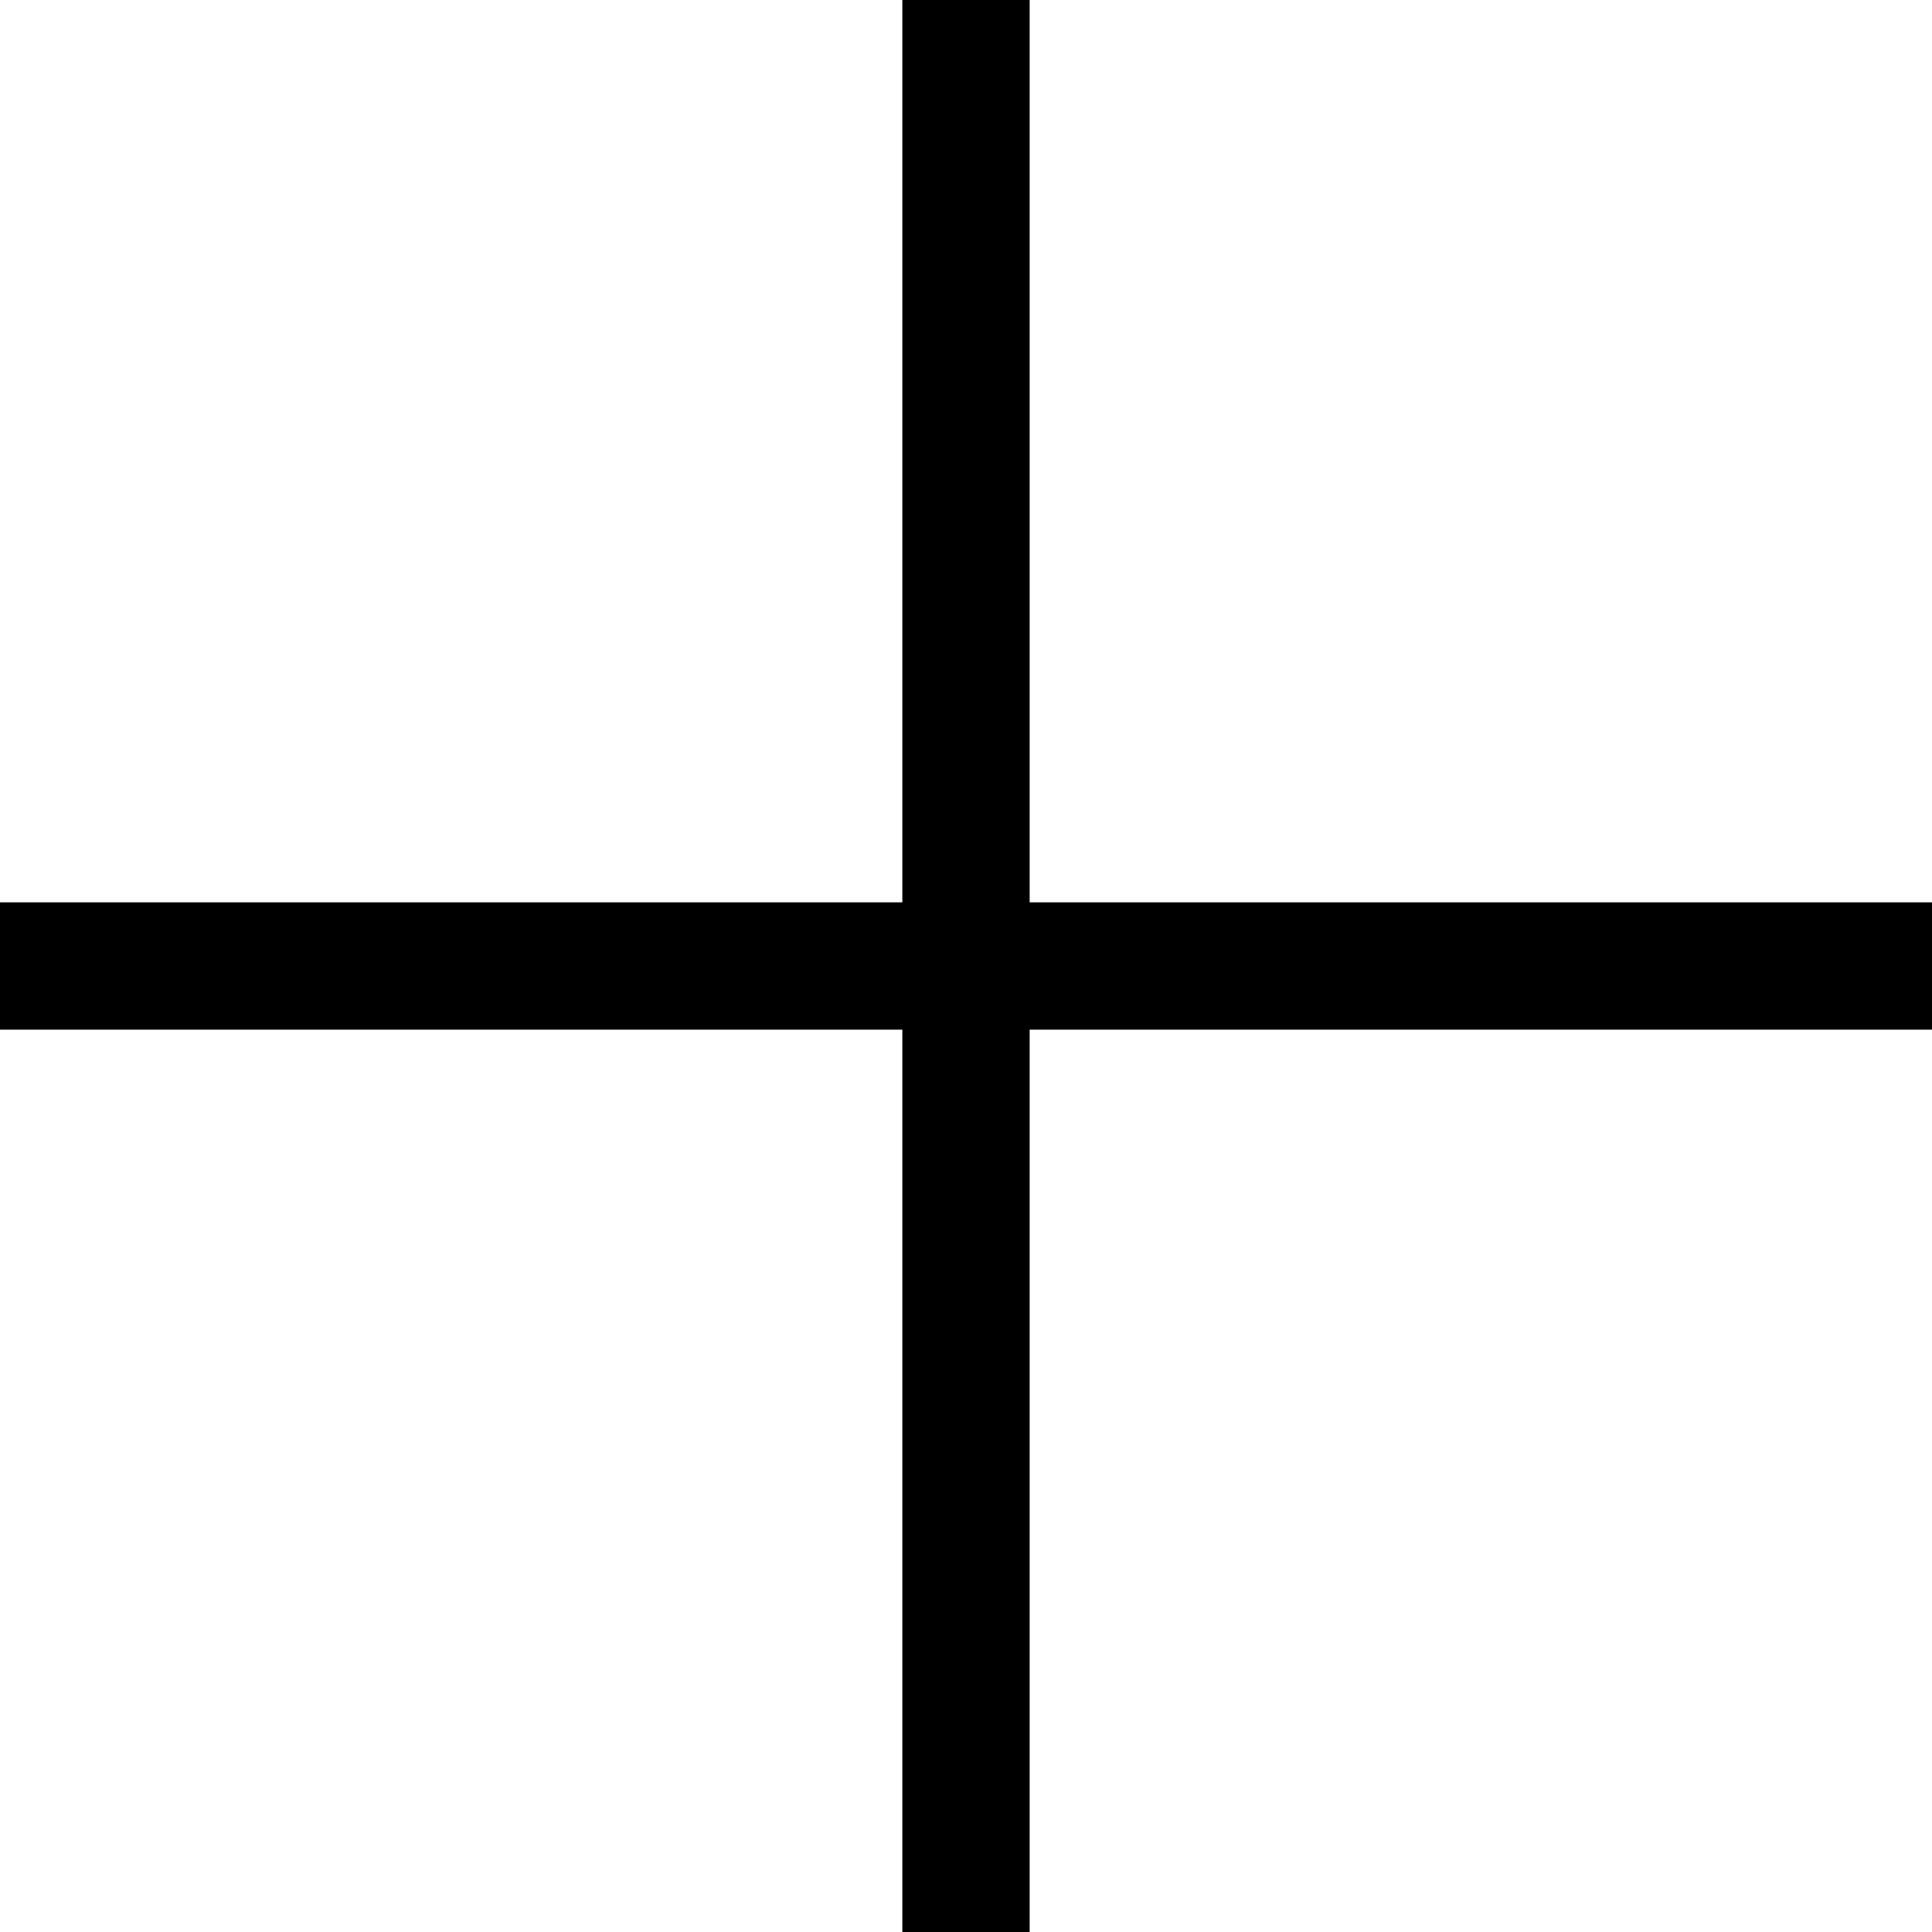
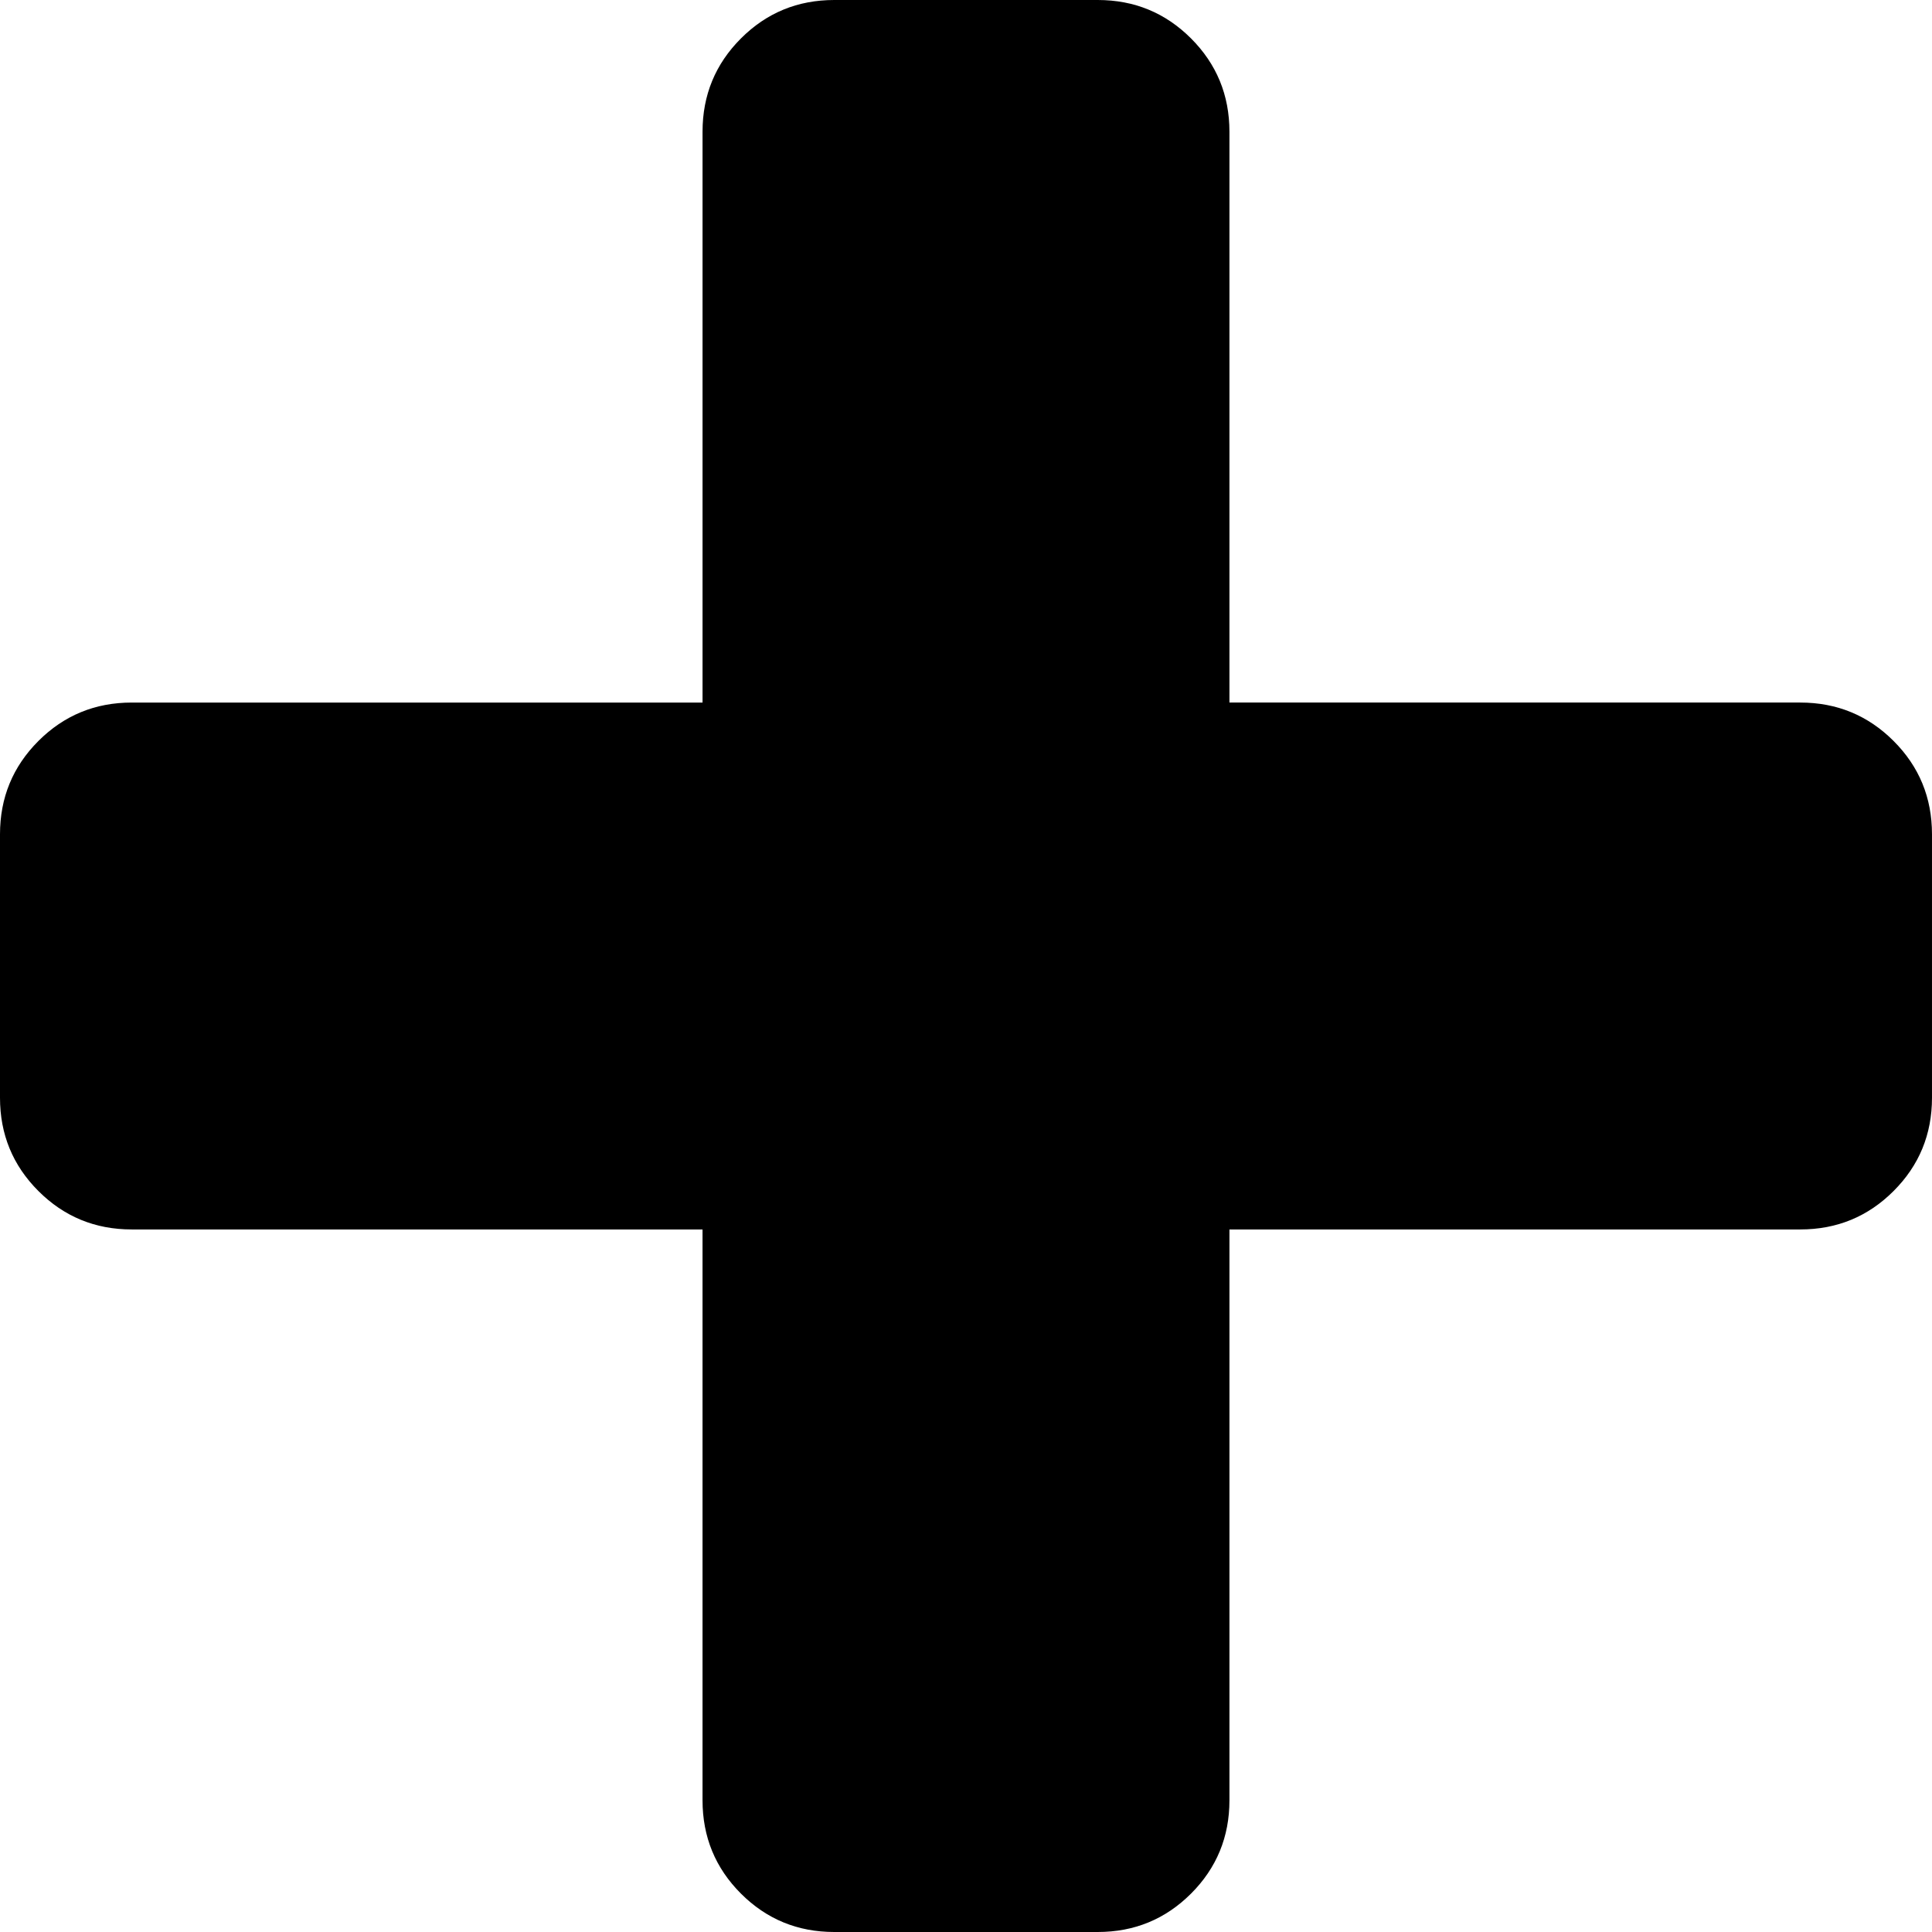
- <svg xmlns="http://www.w3.org/2000/svg" version="1.1" id="Layer_1" x="0px" y="0px" width="16px" height="16px" viewBox="0 0 455 455" style="enable-background:new 0 0 455 455;" xml:space="preserve">
-   <polygon points="455,212.5 242.5,212.5 242.5,0 212.5,0 212.5,212.5 0,212.5 0,242.5 212.5,242.5 212.5,455 242.5,455 242.5,242.5   455,242.5 " />
+ <svg xmlns="http://www.w3.org/2000/svg" version="1.1" id="Capa_1" x="0px" y="0px" width="16px" height="16px" viewBox="0 0 401.994 401.994" style="enable-background:new 0 0 401.994 401.994;" xml:space="preserve">
+   <g>
+     <path d="M394,154.175c-5.331-5.33-11.806-7.994-19.417-7.994H255.811V27.406c0-7.611-2.666-14.084-7.994-19.414   C242.488,2.666,236.02,0,228.398,0h-54.812c-7.612,0-14.084,2.663-19.414,7.993c-5.33,5.33-7.994,11.803-7.994,19.414v118.775   H27.407c-7.611,0-14.084,2.664-19.414,7.994S0,165.973,0,173.589v54.819c0,7.618,2.662,14.086,7.992,19.411   c5.33,5.332,11.803,7.994,19.414,7.994h118.771V374.59c0,7.611,2.664,14.089,7.994,19.417c5.33,5.325,11.802,7.987,19.414,7.987   h54.816c7.617,0,14.086-2.662,19.417-7.987c5.332-5.331,7.994-11.806,7.994-19.417V255.813h118.77   c7.618,0,14.089-2.662,19.417-7.994c5.329-5.325,7.994-11.793,7.994-19.411v-54.819C401.991,165.973,399.332,159.502,394,154.175z" />
+   </g>
  <g>
</g>
  <g>
</g>
  <g>
</g>
  <g>
</g>
  <g>
</g>
  <g>
</g>
  <g>
</g>
  <g>
</g>
  <g>
</g>
  <g>
</g>
  <g>
</g>
  <g>
</g>
  <g>
</g>
  <g>
</g>
  <g>
</g>
</svg>
